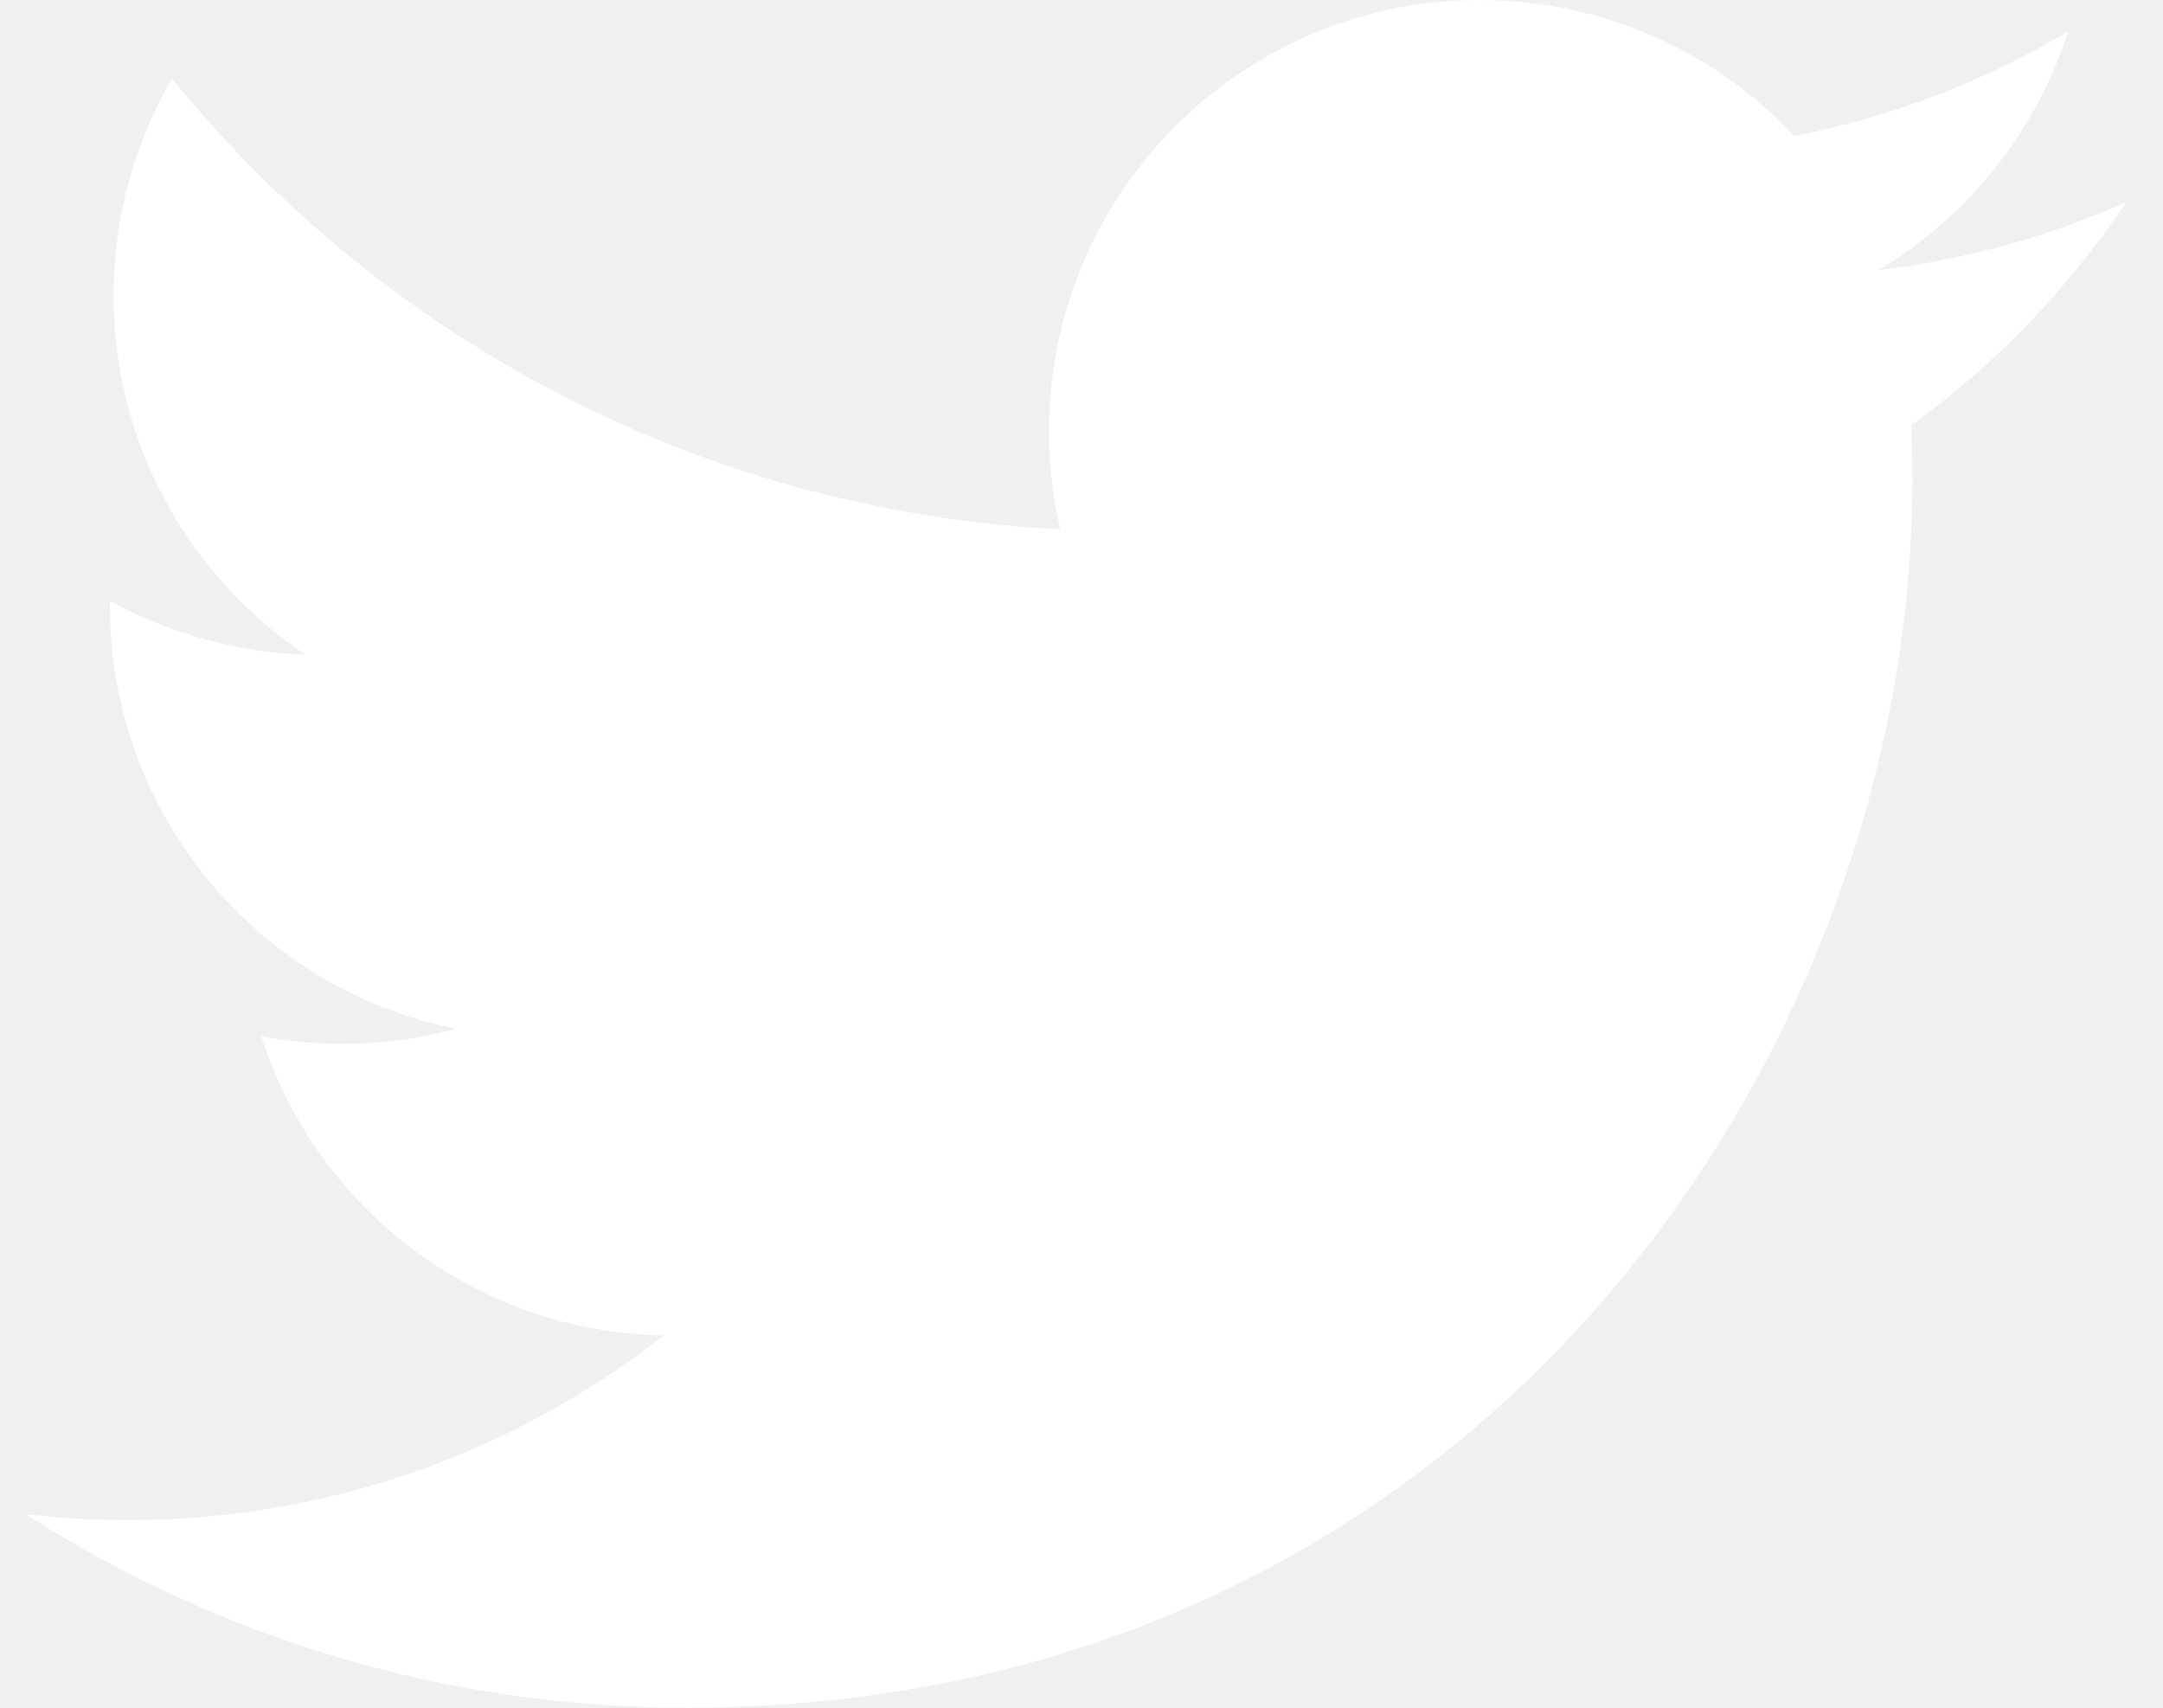
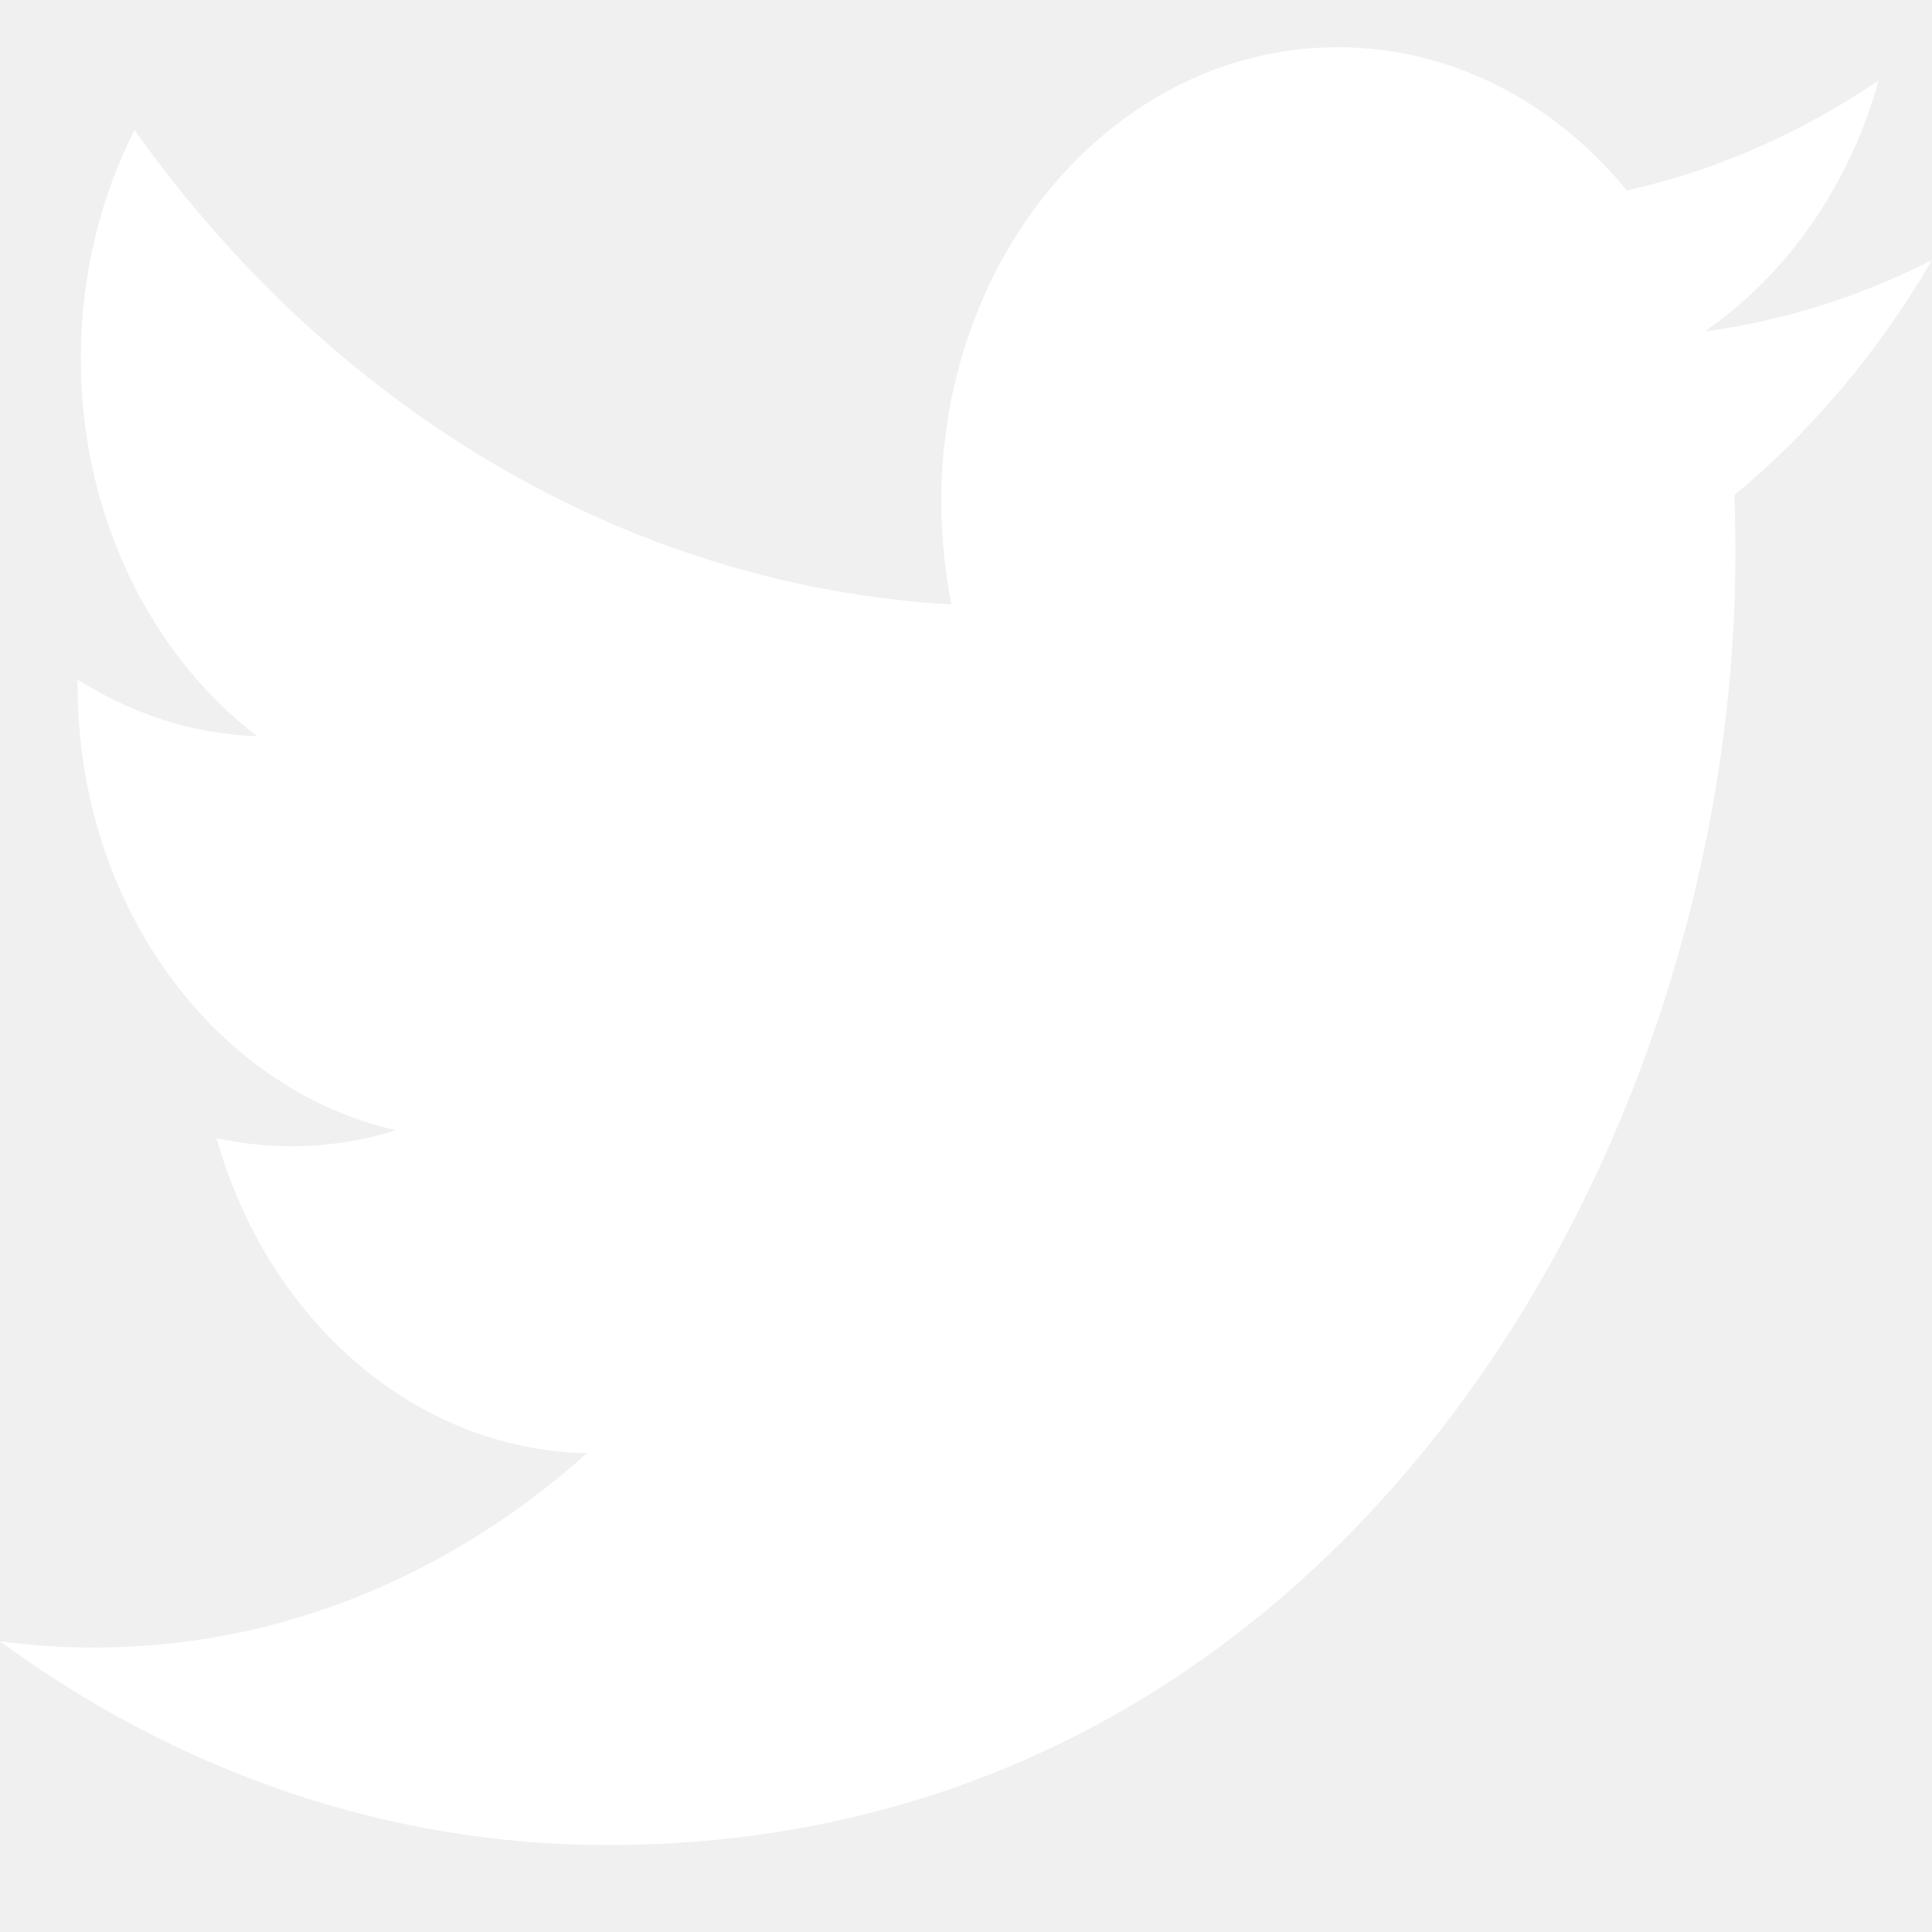
- <svg xmlns="http://www.w3.org/2000/svg" width="19" height="15" viewBox="0 0 19 15" fill="none">
-   <path d="M18.676 1.776C17.998 2.077 17.268 2.281 16.502 2.372C17.284 1.904 17.884 1.161 18.167 0.277C17.434 0.711 16.626 1.026 15.761 1.195C15.073 0.459 14.088 0 12.999 0C10.91 0 9.215 1.696 9.215 3.787C9.215 4.083 9.248 4.372 9.313 4.649C6.167 4.491 3.378 2.985 1.51 0.691C1.184 1.252 0.998 1.904 0.998 2.597C0.998 3.91 1.666 5.069 2.682 5.749C2.062 5.73 1.477 5.558 0.966 5.276V5.323C0.966 7.158 2.271 8.689 4.004 9.036C3.687 9.125 3.352 9.169 3.007 9.169C2.763 9.169 2.525 9.146 2.294 9.102C2.776 10.606 4.173 11.701 5.83 11.73C4.535 12.746 2.902 13.352 1.129 13.352C0.823 13.352 0.521 13.335 0.226 13.3C1.901 14.373 3.891 15 6.028 15C12.991 15 16.798 9.231 16.798 4.226C16.798 4.062 16.794 3.897 16.788 3.736C17.528 3.202 18.17 2.535 18.676 1.776Z" fill="white" />
+ <svg xmlns="http://www.w3.org/2000/svg" width="18" height="18" viewBox="0 0 18 18" fill="none">
+   <path d="M18 2.423C17.339 2.76 16.627 2.987 15.88 3.089C16.642 2.566 17.228 1.737 17.503 0.75C16.789 1.234 16 1.586 15.157 1.775C14.485 0.953 13.525 0.44 12.462 0.44C10.424 0.44 8.77 2.334 8.77 4.669C8.77 5 8.802 5.322 8.865 5.632C5.796 5.455 3.076 3.773 1.253 1.212C0.935 1.839 0.753 2.566 0.753 3.34C0.753 4.806 1.405 6.101 2.396 6.859C1.792 6.839 1.221 6.647 0.723 6.332V6.384C0.723 8.433 1.996 10.143 3.686 10.53C3.377 10.629 3.05 10.679 2.713 10.679C2.475 10.679 2.243 10.653 2.018 10.604C2.488 12.283 3.851 13.506 5.468 13.539C4.204 14.673 2.611 15.35 0.881 15.35C0.583 15.35 0.288 15.33 0 15.292C1.634 16.489 3.576 17.19 5.661 17.19C12.454 17.19 16.168 10.748 16.168 5.16C16.168 4.976 16.165 4.792 16.159 4.612C16.88 4.015 17.507 3.271 18 2.423" fill="white" />
</svg>
